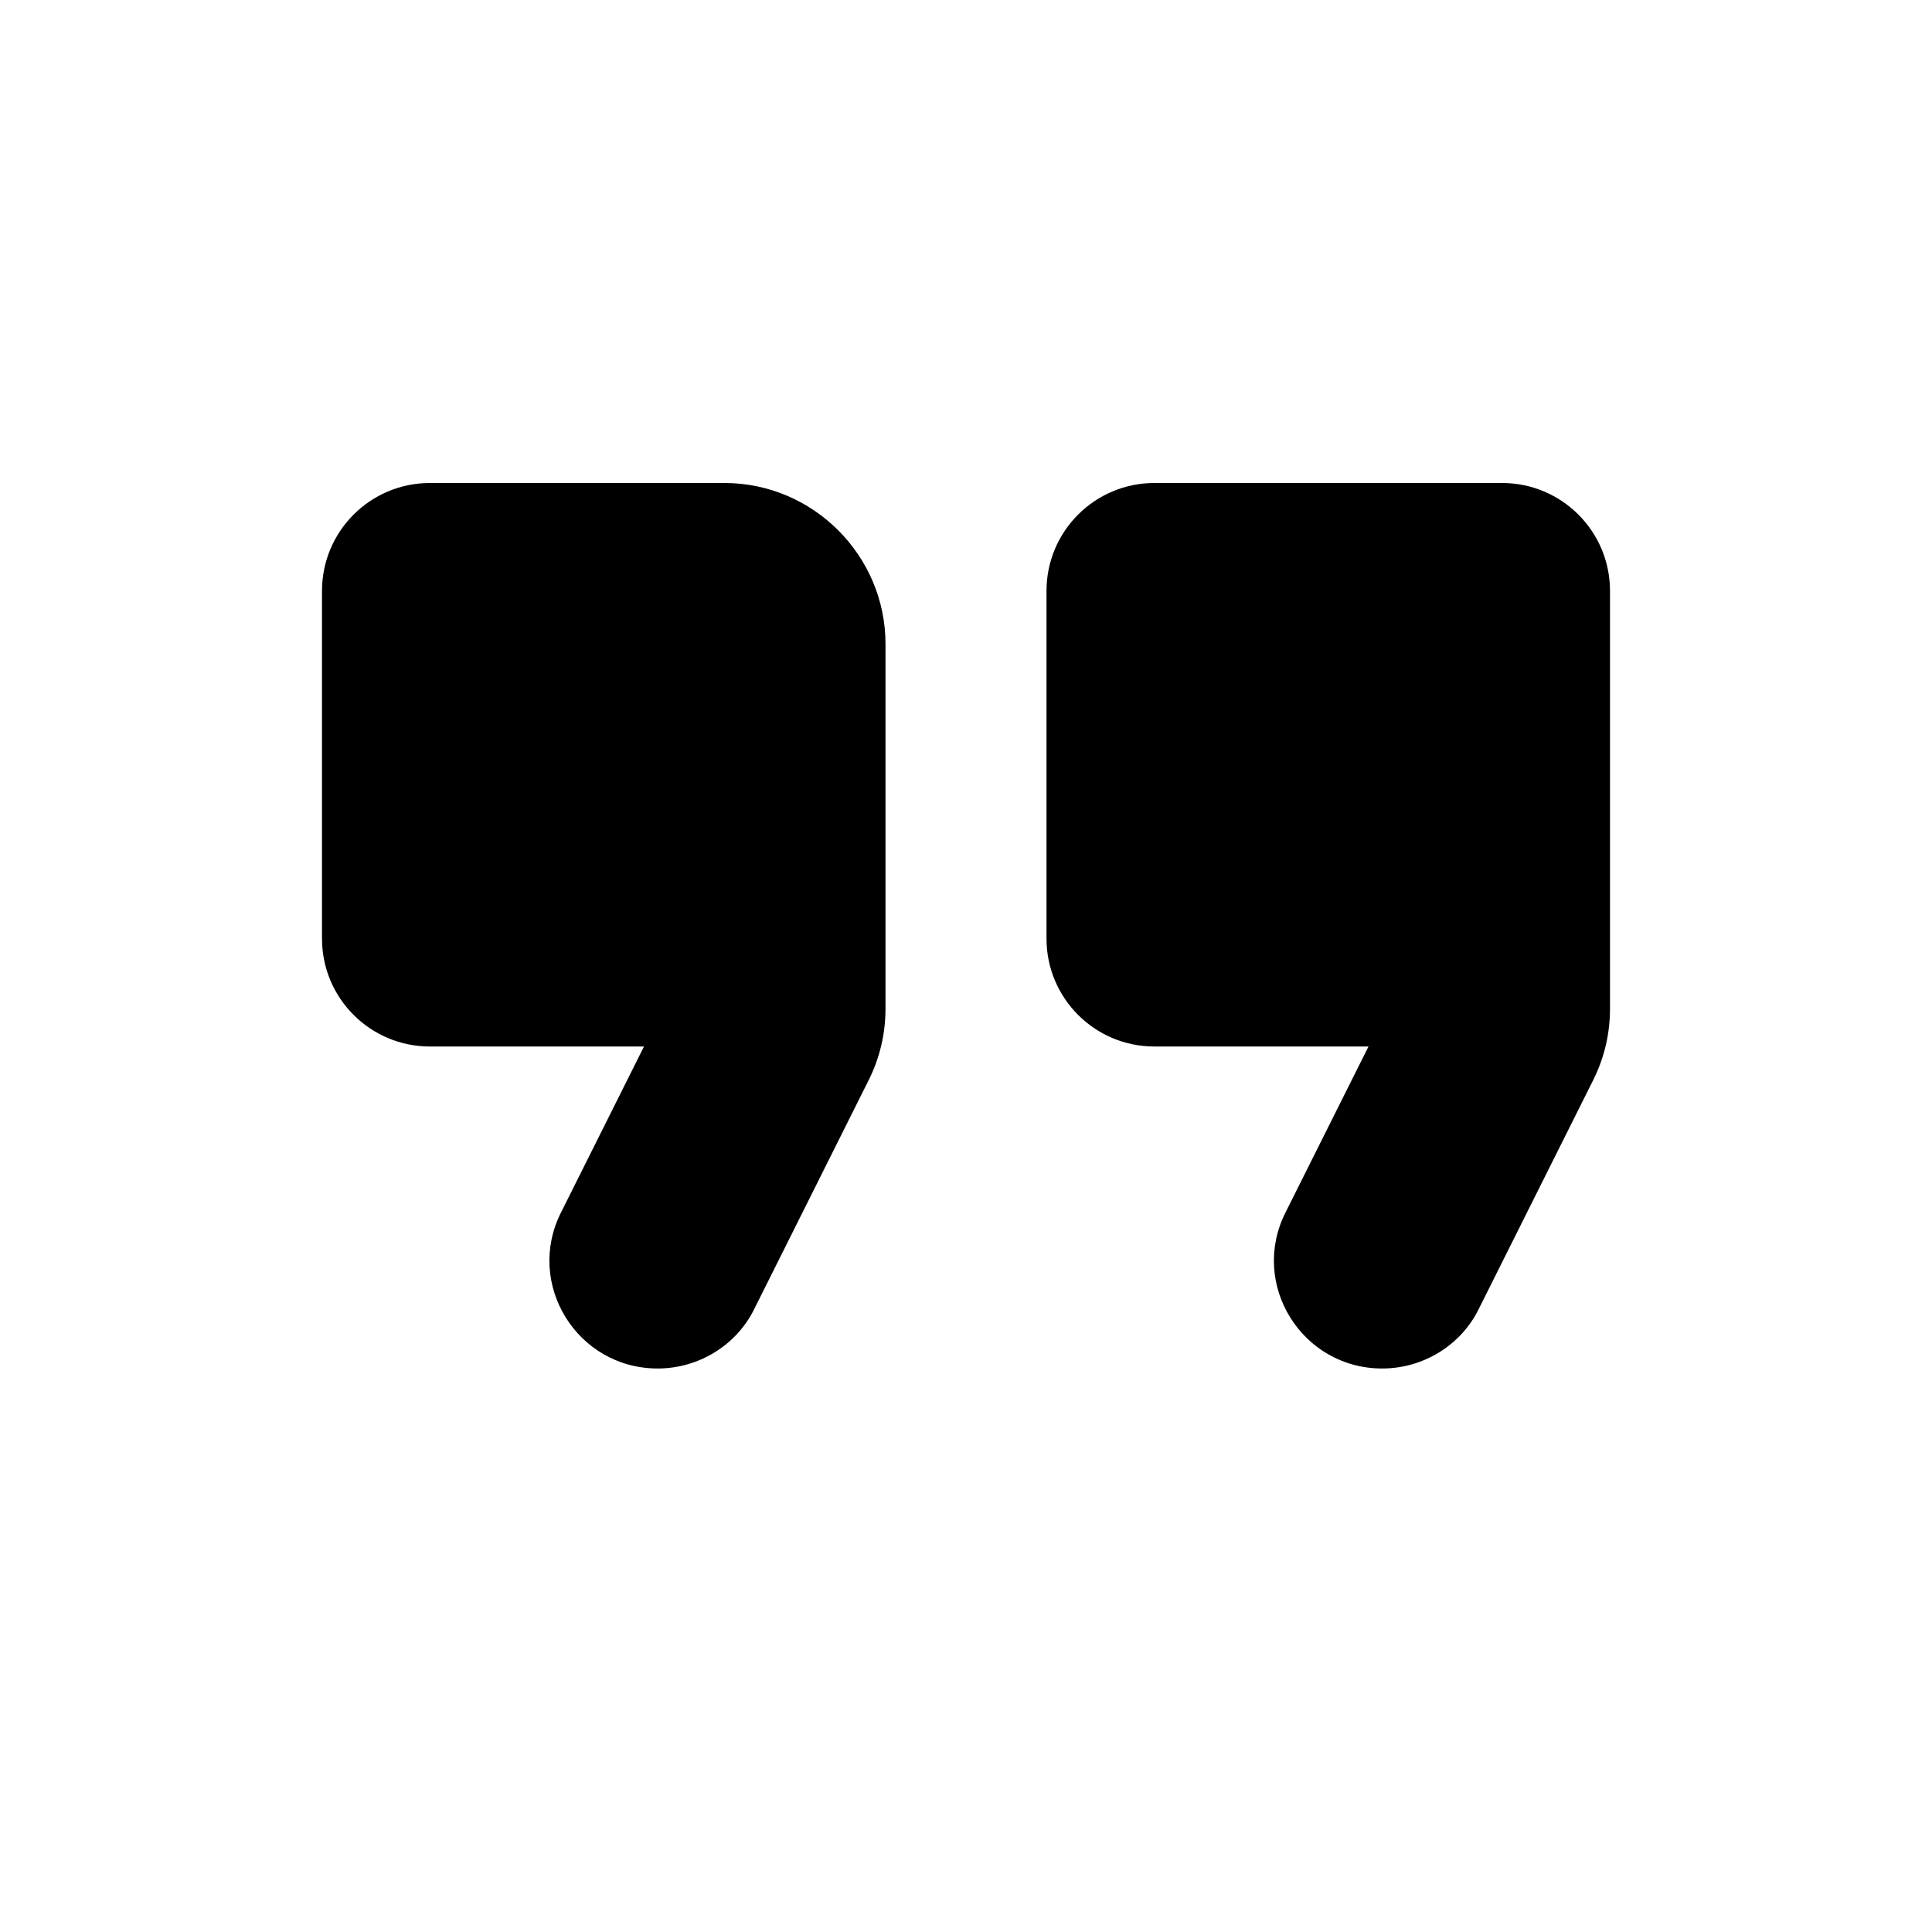
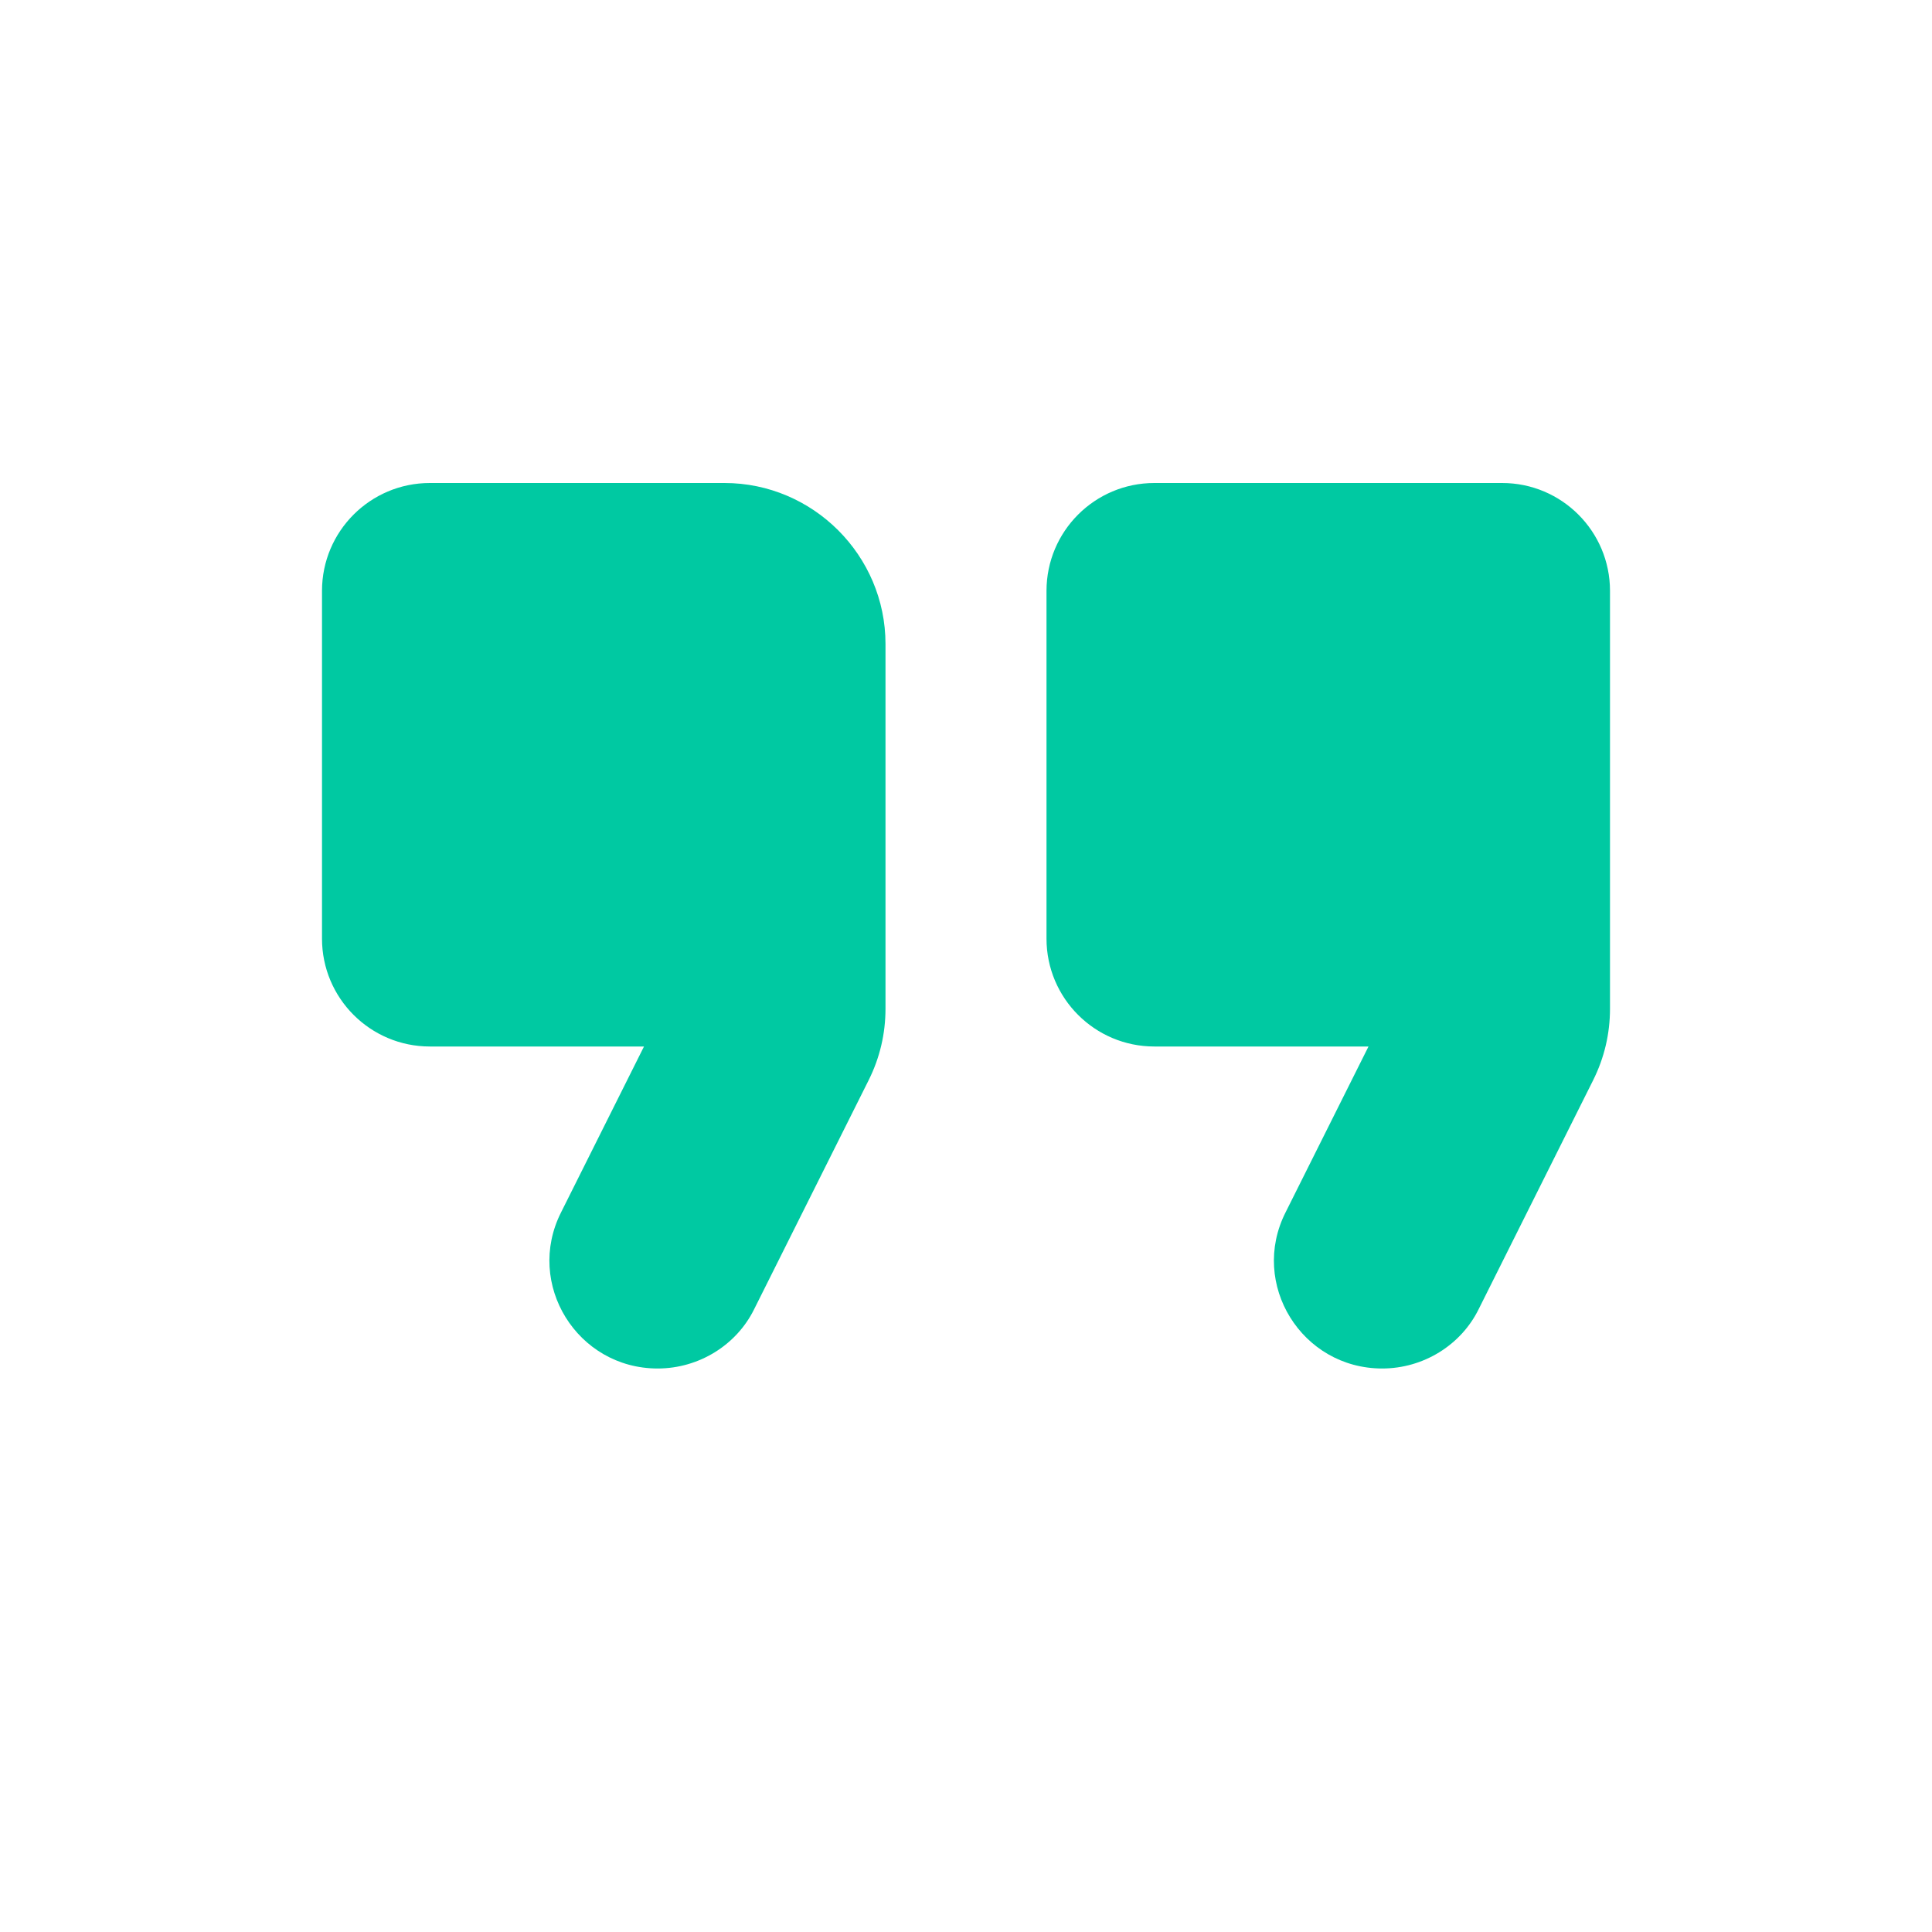
<svg xmlns="http://www.w3.org/2000/svg" enable-background="new 0 0 24 24" height="24" viewBox="0 0 24 24" width="24">
  <g>
    <rect fill="none" height="24" width="24" />
  </g>
  <g>
    <g>
      <g>
-         <path d="M8.17,17L8.17,17c0.51,0,0.98-0.29,1.2-0.74l1.42-2.84c0.14-0.28,0.21-0.58,0.21-0.89V8c0-1.1-0.9-2-2-2H5.34 C4.6,6,4,6.6,4,7.34v4.32C4,12.4,4.6,13,5.34,13H8l-1.03,2.06C6.52,15.95,7.17,17,8.17,17z M17.17,17L17.17,17 c0.51,0,0.98-0.29,1.2-0.74l1.42-2.84c0.14-0.28,0.21-0.58,0.21-0.89V7.34C20,6.6,19.4,6,18.66,6h-4.32C13.6,6,13,6.6,13,7.34 v4.32C13,12.4,13.6,13,14.34,13H17l-1.03,2.06C15.52,15.95,16.17,17,17.17,17z" />
+         <path fill="rgb(0, 201, 162)" d="M8.17,17L8.17,17c0.51,0,0.98-0.29,1.2-0.74l1.42-2.84c0.14-0.28,0.21-0.58,0.21-0.89V8c0-1.1-0.9-2-2-2H5.34 C4.6,6,4,6.6,4,7.34v4.32C4,12.4,4.6,13,5.34,13H8l-1.03,2.06C6.52,15.95,7.17,17,8.17,17z M17.17,17L17.17,17 c0.51,0,0.98-0.29,1.2-0.74l1.42-2.84c0.14-0.28,0.21-0.58,0.21-0.89V7.34C20,6.6,19.4,6,18.66,6h-4.32C13.6,6,13,6.6,13,7.34 v4.32C13,12.4,13.6,13,14.34,13H17l-1.03,2.06C15.52,15.95,16.17,17,17.17,17z" />
      </g>
    </g>
  </g>
</svg>
